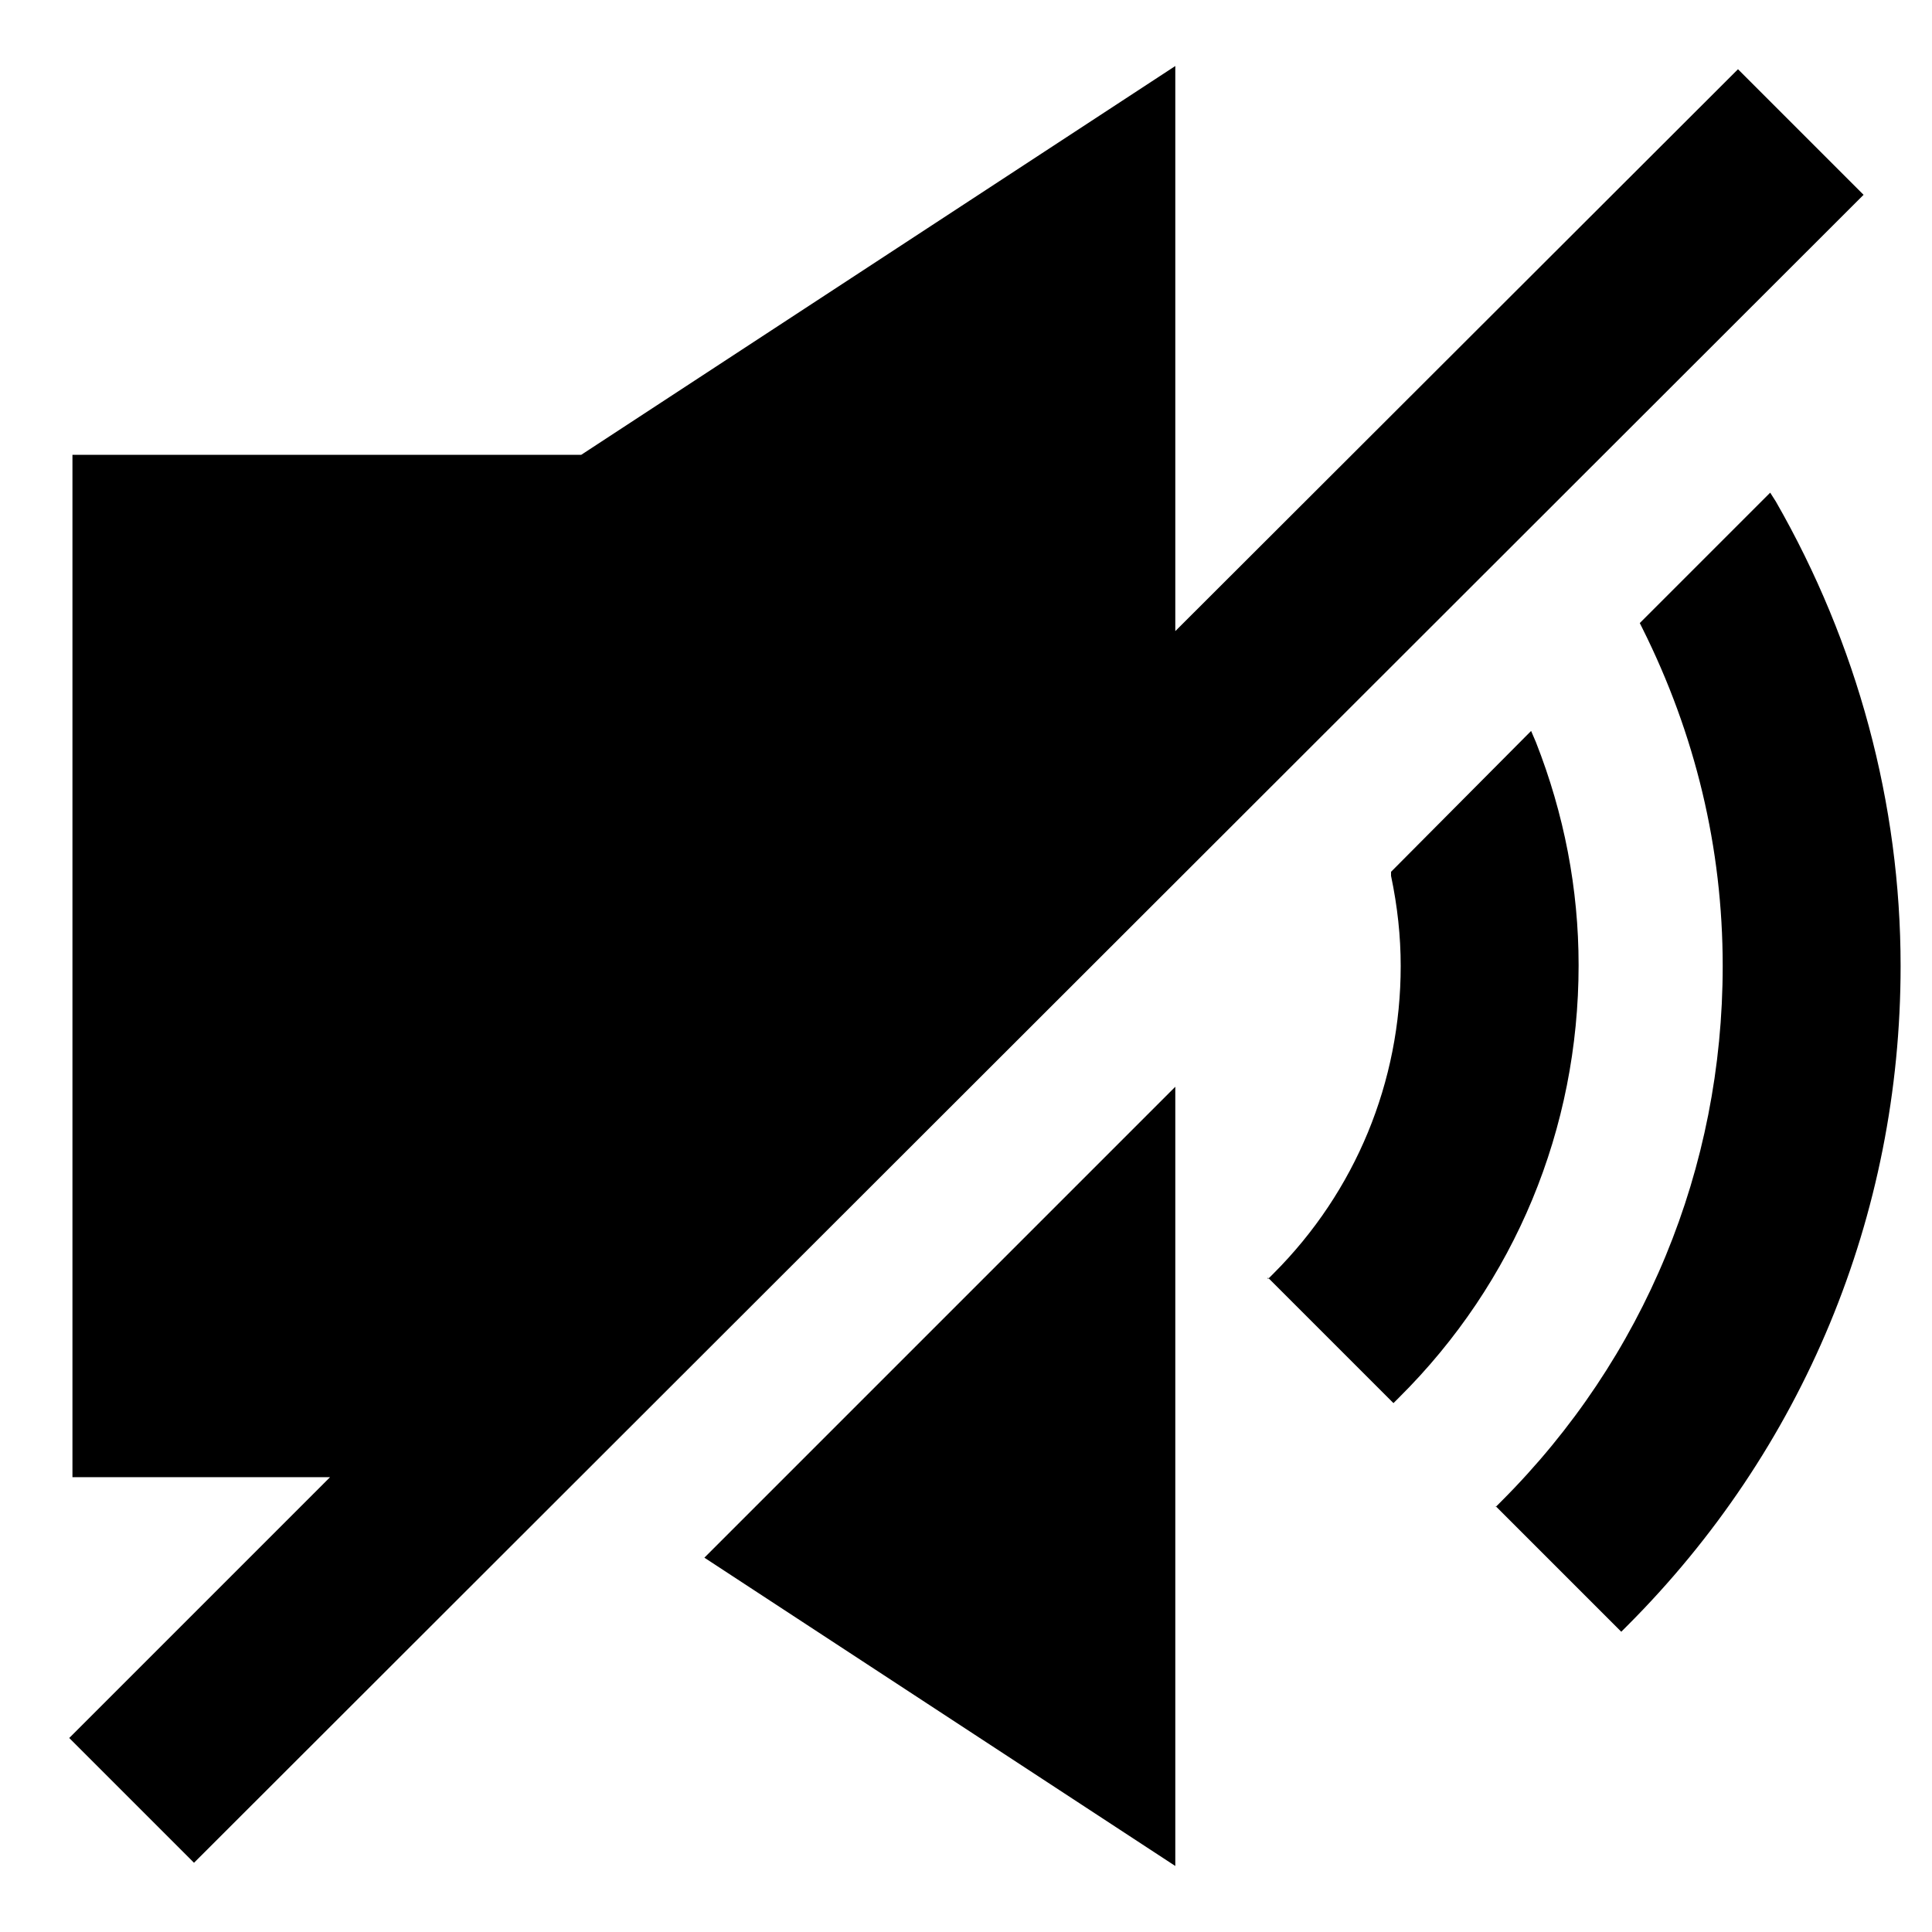
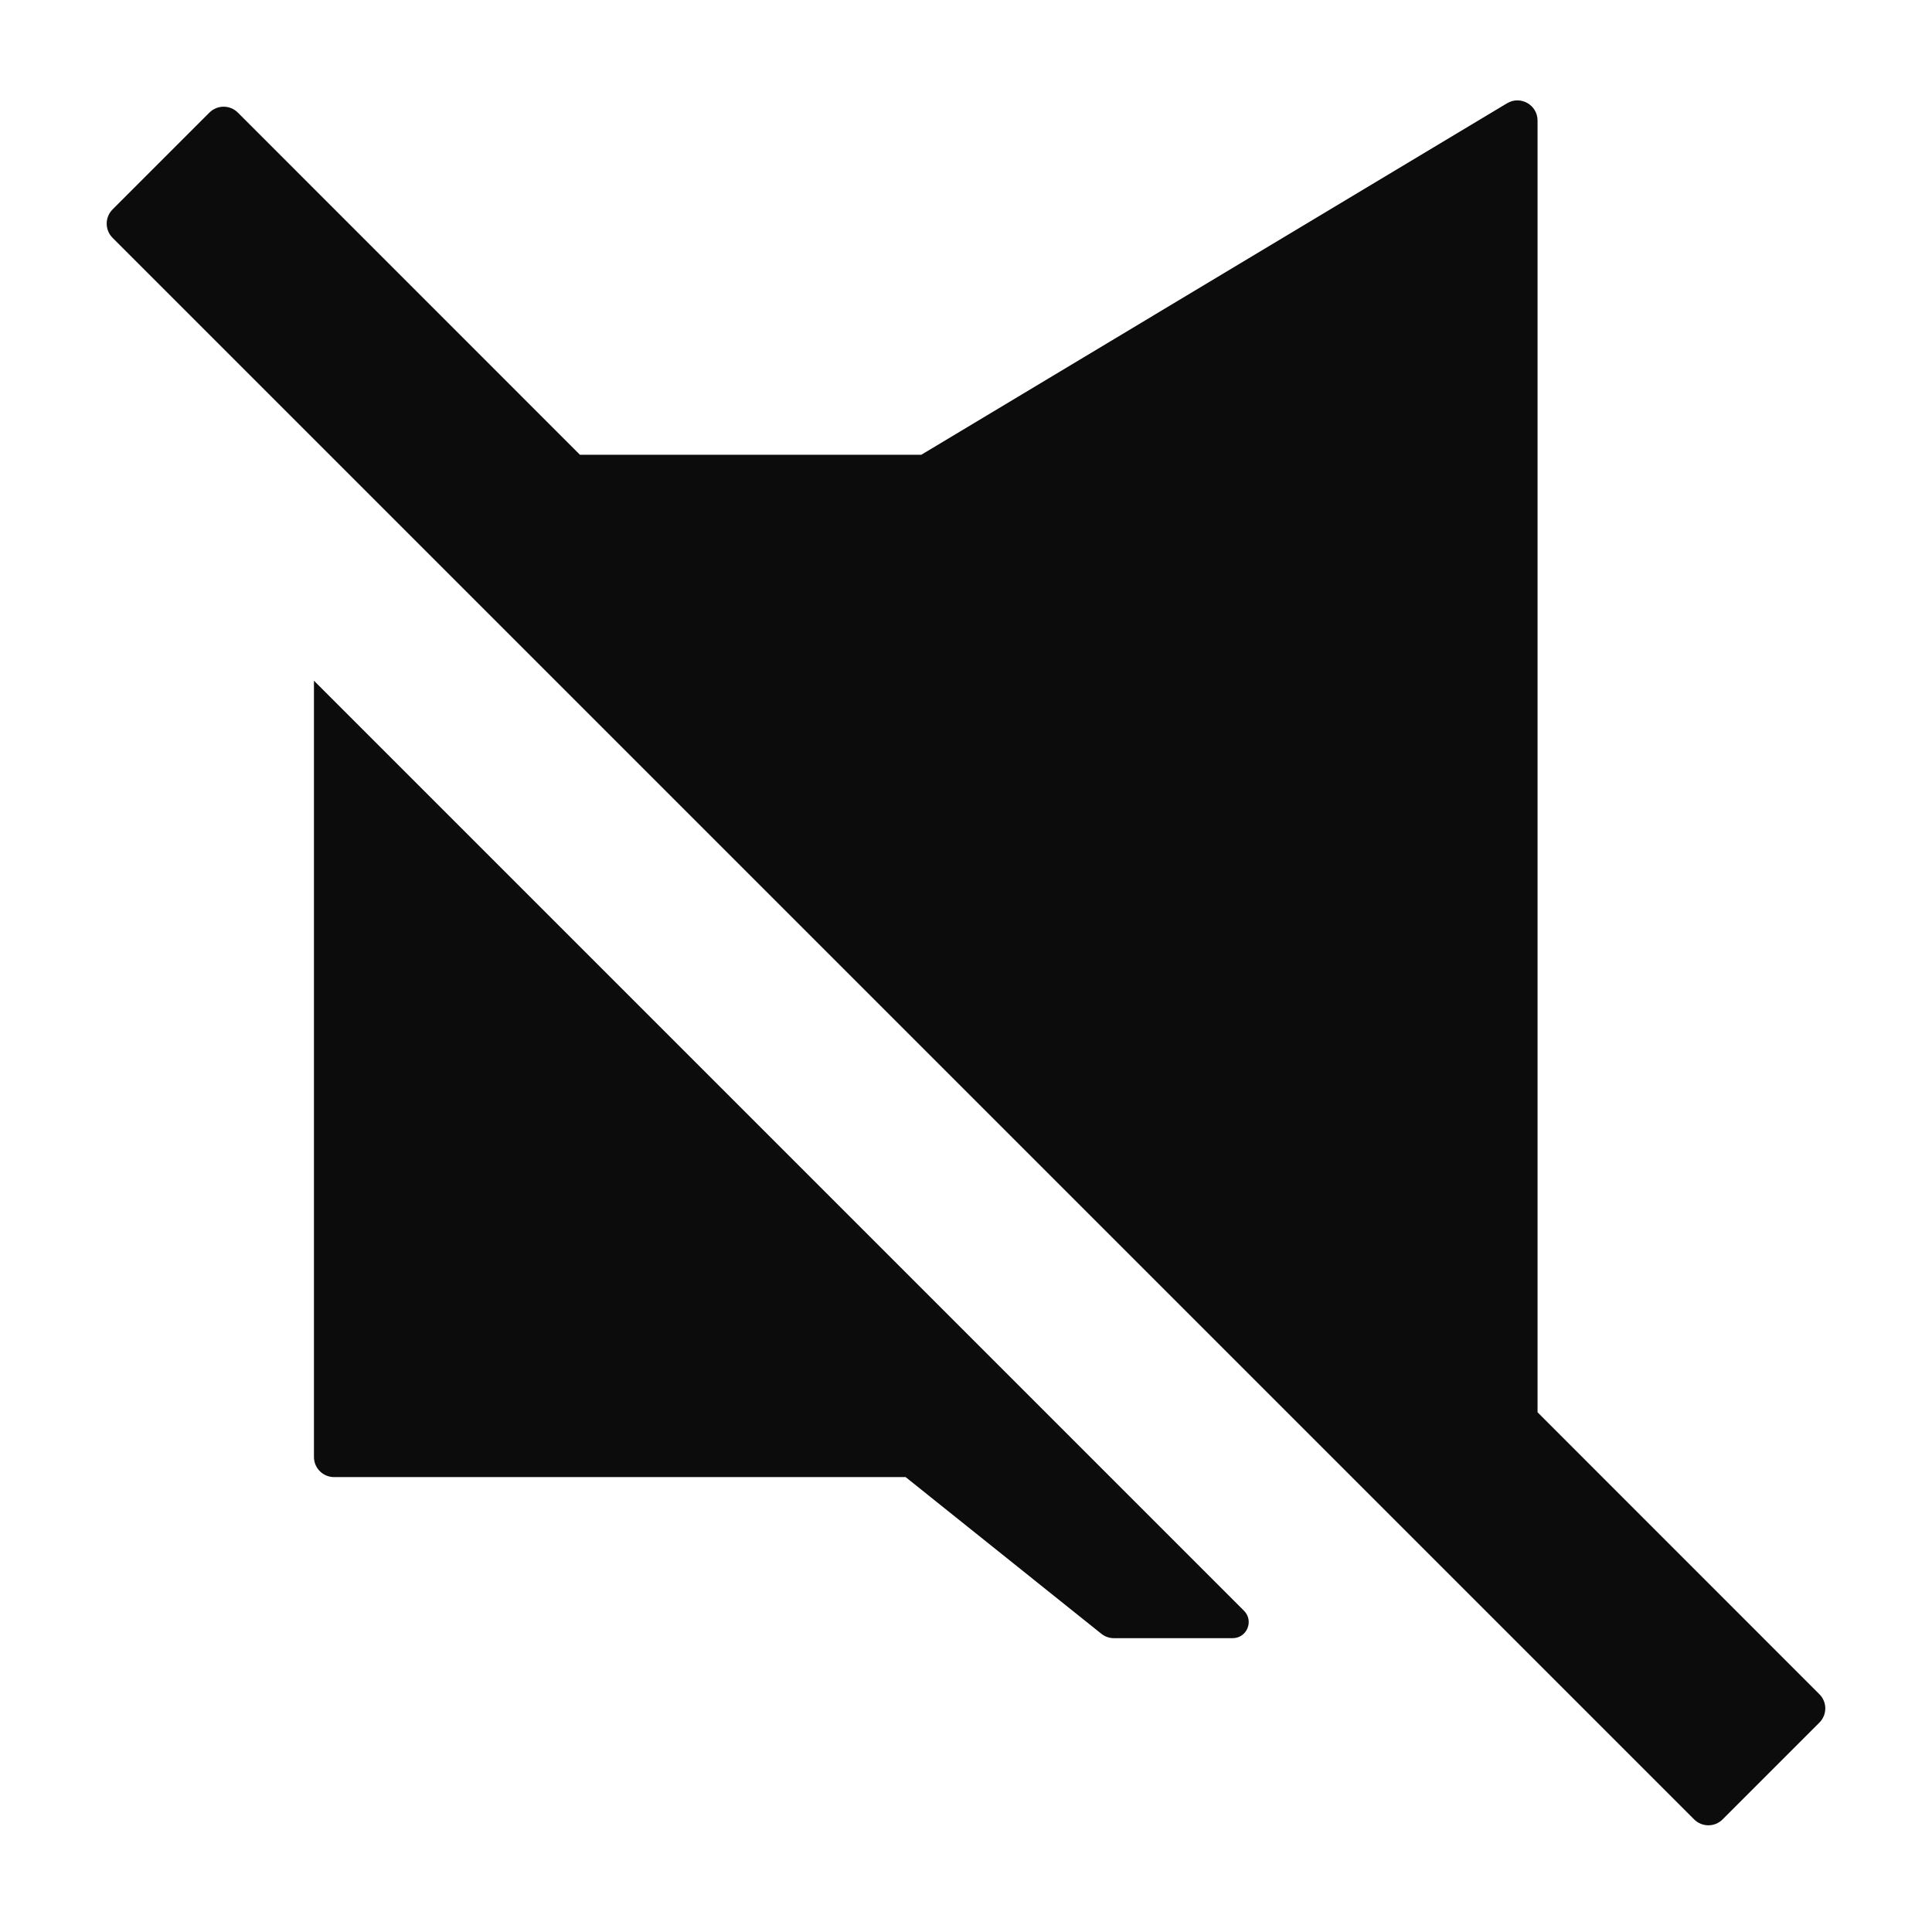
- <svg xmlns="http://www.w3.org/2000/svg" viewBox="0 0 24 24">
-   <path d="m8.75 19.35 5.85-5.85v9.68l-5.85-3.83ZM.86 21.59l3.24-3.24H.9V5.65h6.32L14.6.82v7.02L21.59.86l1.56 1.56L2.41 23.14.85 21.58Zm17.72-2.87.07-.07c1.78-1.78 2.75-4.14 2.75-6.65 0-1.47-.34-2.88-1-4.2l-.03-.06 1.62-1.62.07.11c1.01 1.76 1.55 3.75 1.55 5.77 0 3.1-1.21 6.01-3.4 8.2l-.07.07-1.56-1.56Zm-2.83-2.83.07-.07c1.02-1.02 1.58-2.38 1.58-3.82 0-.37-.04-.74-.12-1.12v-.05l1.74-1.75.06.14c.35.89.53 1.82.53 2.77 0 2.03-.79 3.94-2.23 5.37l-.07.07-1.56-1.56Z" />
+ <svg xmlns="http://www.w3.org/2000/svg" width="24" height="24" viewBox="0 0 24 24" fill="none">
+   <path d="M7.204 5.649L2.955 1.399C2.857 1.301 2.699 1.301 2.601 1.399L1.399 2.601C1.301 2.699 1.301 2.857 1.399 2.955L21.045 22.601C21.143 22.699 21.301 22.699 21.399 22.601L22.601 21.399C22.699 21.301 22.699 21.143 22.601 21.046L19.1 17.544V1.498C19.1 1.303 18.888 1.183 18.721 1.283L11.445 5.649H7.204Z" fill="#0C0C0C" />
+   <path d="M13.681 20.295C13.726 20.331 13.781 20.35 13.838 20.35H15.312C15.49 20.35 15.579 20.135 15.453 20.009L3.9 8.456V18.099C3.9 18.237 4.012 18.349 4.15 18.349H11.25L13.681 20.295Z" fill="#0C0C0C" />
</svg>
